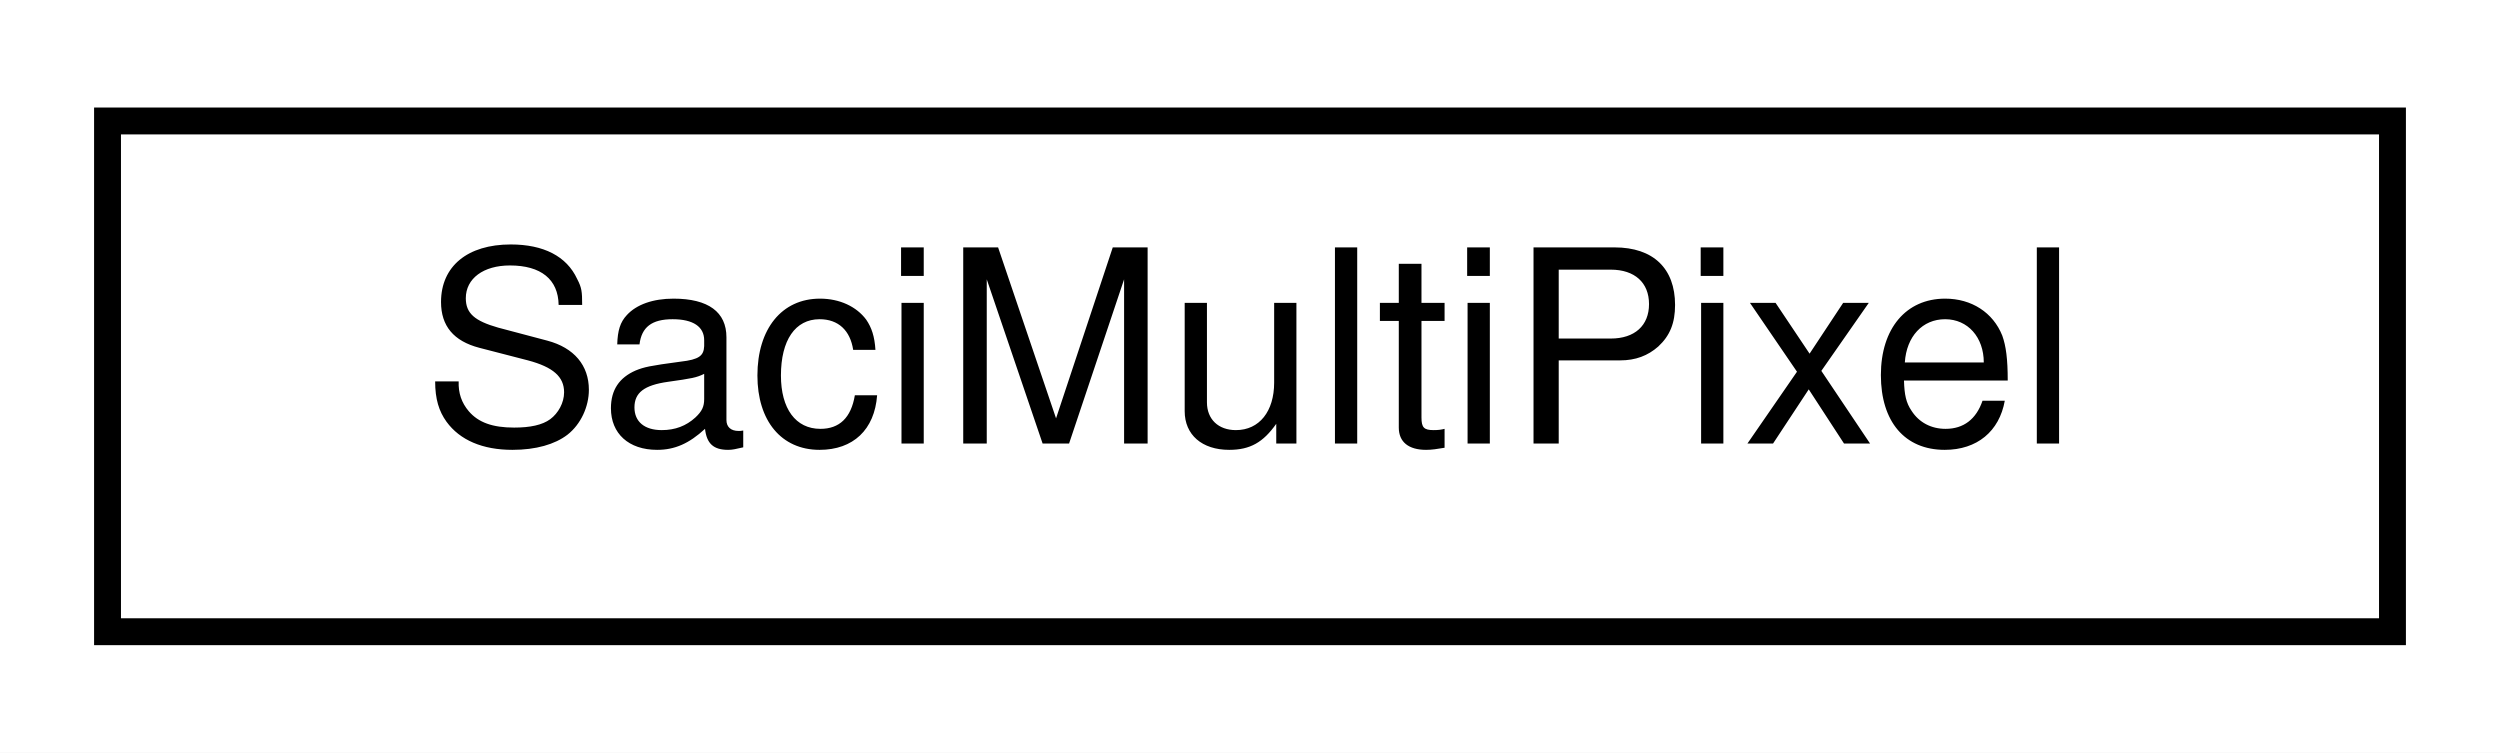
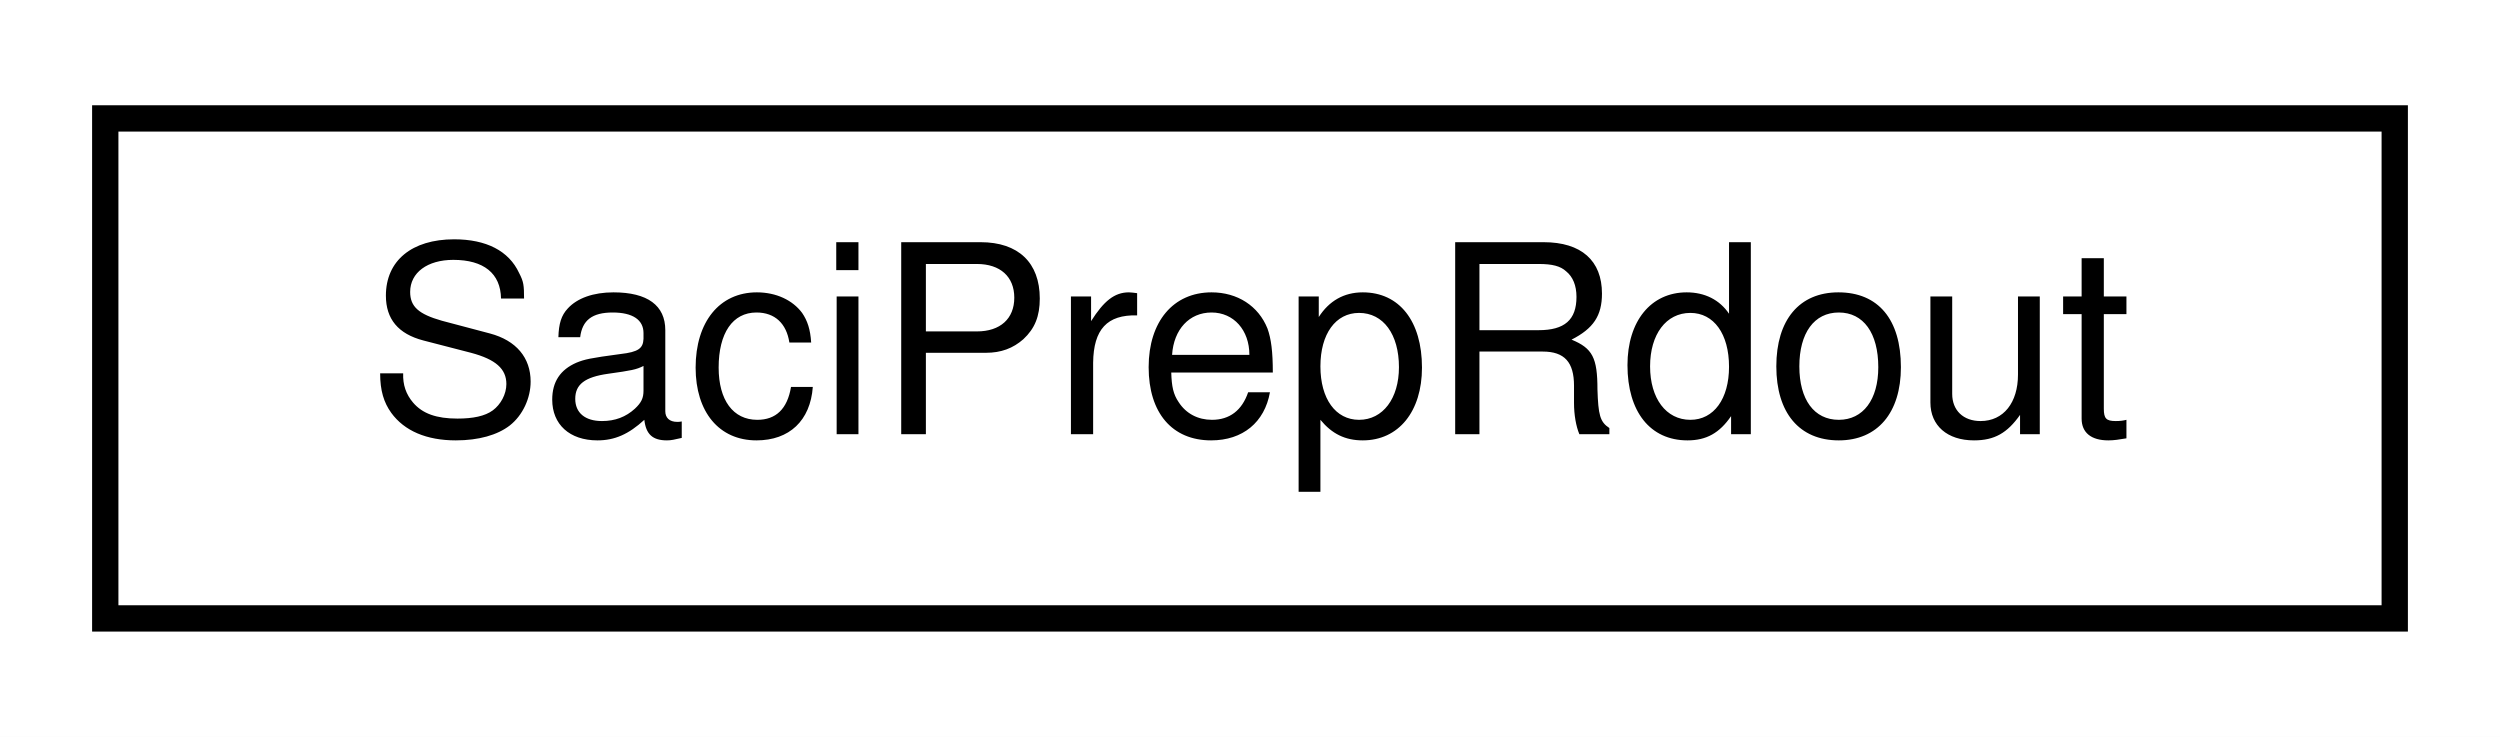
- <svg xmlns="http://www.w3.org/2000/svg" xmlns:xlink="http://www.w3.org/1999/xlink" width="93pt" height="28pt" viewBox="0.00 0.00 93.00 28.00">
+ <svg xmlns="http://www.w3.org/2000/svg" xmlns:xlink="http://www.w3.org/1999/xlink" width="95pt" height="28pt" viewBox="0.00 0.00 95.00 28.00">
  <g id="graph0" class="graph" transform="scale(1 1) rotate(0) translate(4 24)">
-     <polygon fill="white" stroke="transparent" points="-4,4 -4,-24 89,-24 89,4 -4,4" />
+     <polygon fill="white" stroke="transparent" points="-4,4 -4,-24 91,-24 91,4 -4,4" />
    <g id="node1" class="node">
      <g id="a_node1">
-         <a xlink:href="classSaciMultiPixel.html" target="_top" xlink:title=" ">
-           <polygon fill="white" stroke="black" points="0,-0.5 0,-19.5 85,-19.5 85,-0.5 0,-0.5" />
-           <text text-anchor="middle" x="42.5" y="-7.5" font-family="Helvetica,sans-Serif" font-size="10.00">SaciMultiPixel</text>
+         <a xlink:href="classSaciPrepRdout.html" target="_top" xlink:title=" ">
+           <polygon fill="white" stroke="black" points="0,-0.5 0,-19.5 87,-19.5 87,-0.5 0,-0.5" />
+           <text text-anchor="middle" x="43.5" y="-7.5" font-family="Helvetica,sans-Serif" font-size="10.00">SaciPrepRdout</text>
        </a>
      </g>
    </g>
  </g>
</svg>
